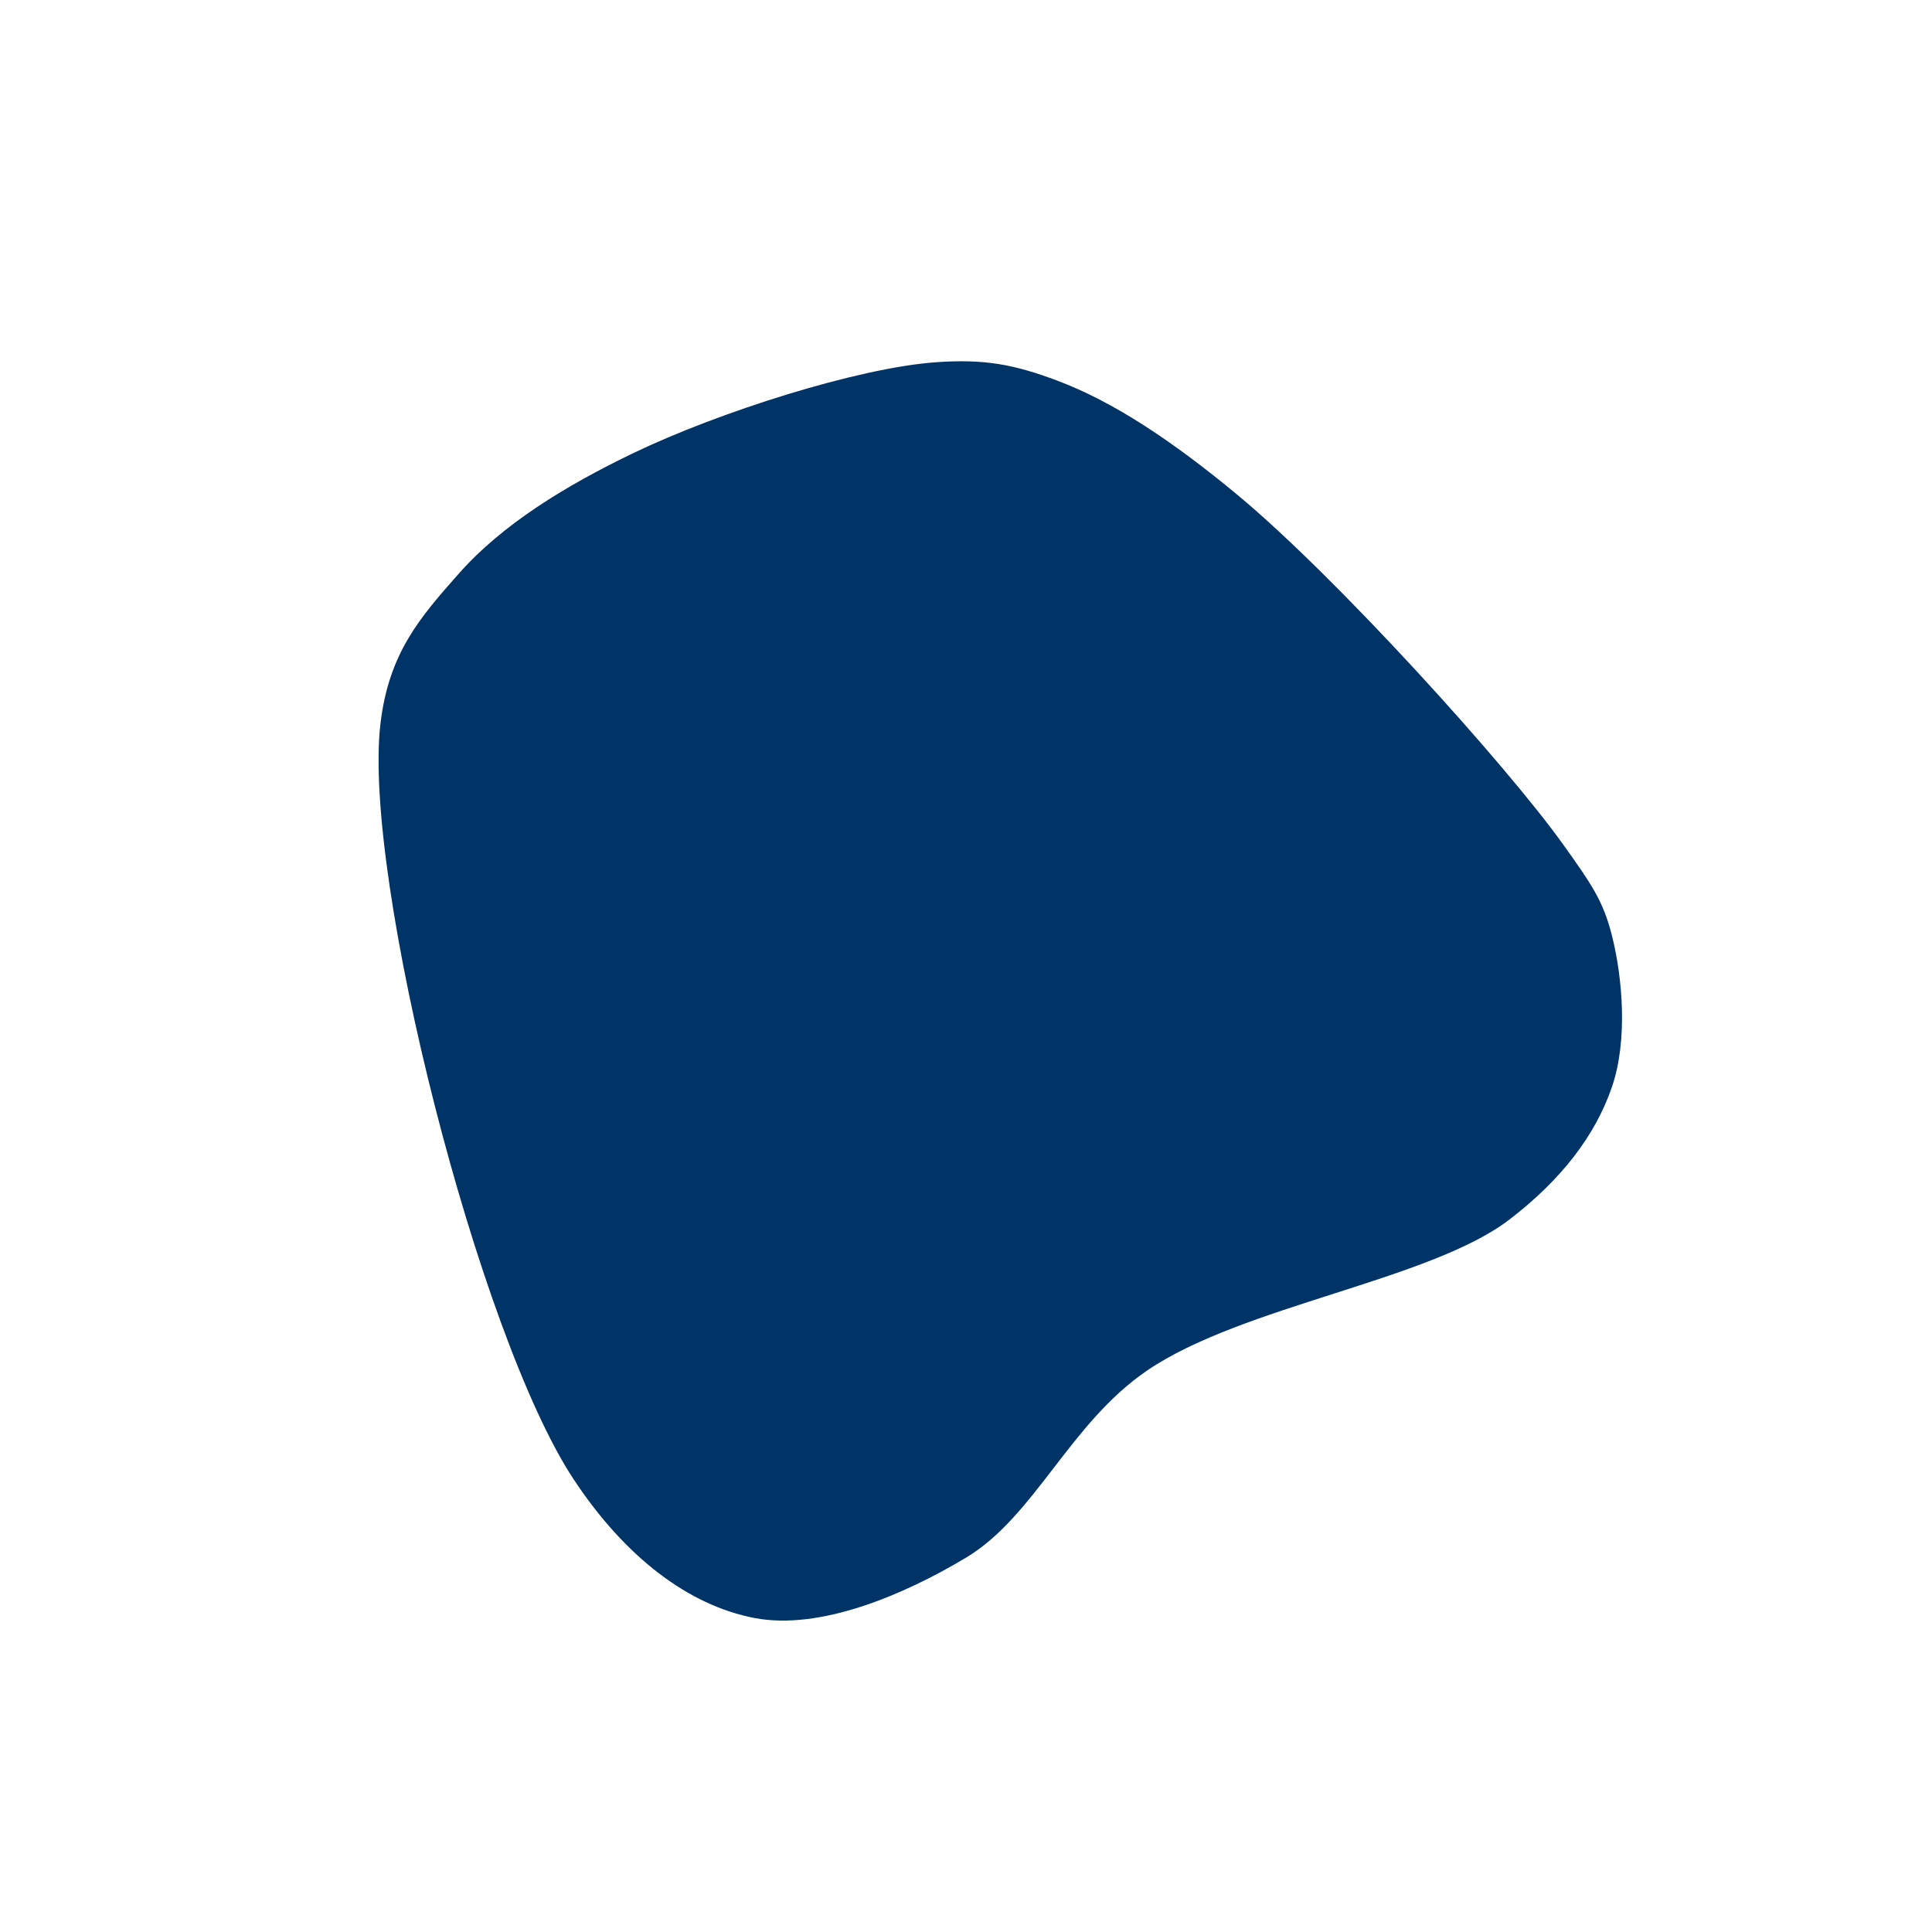
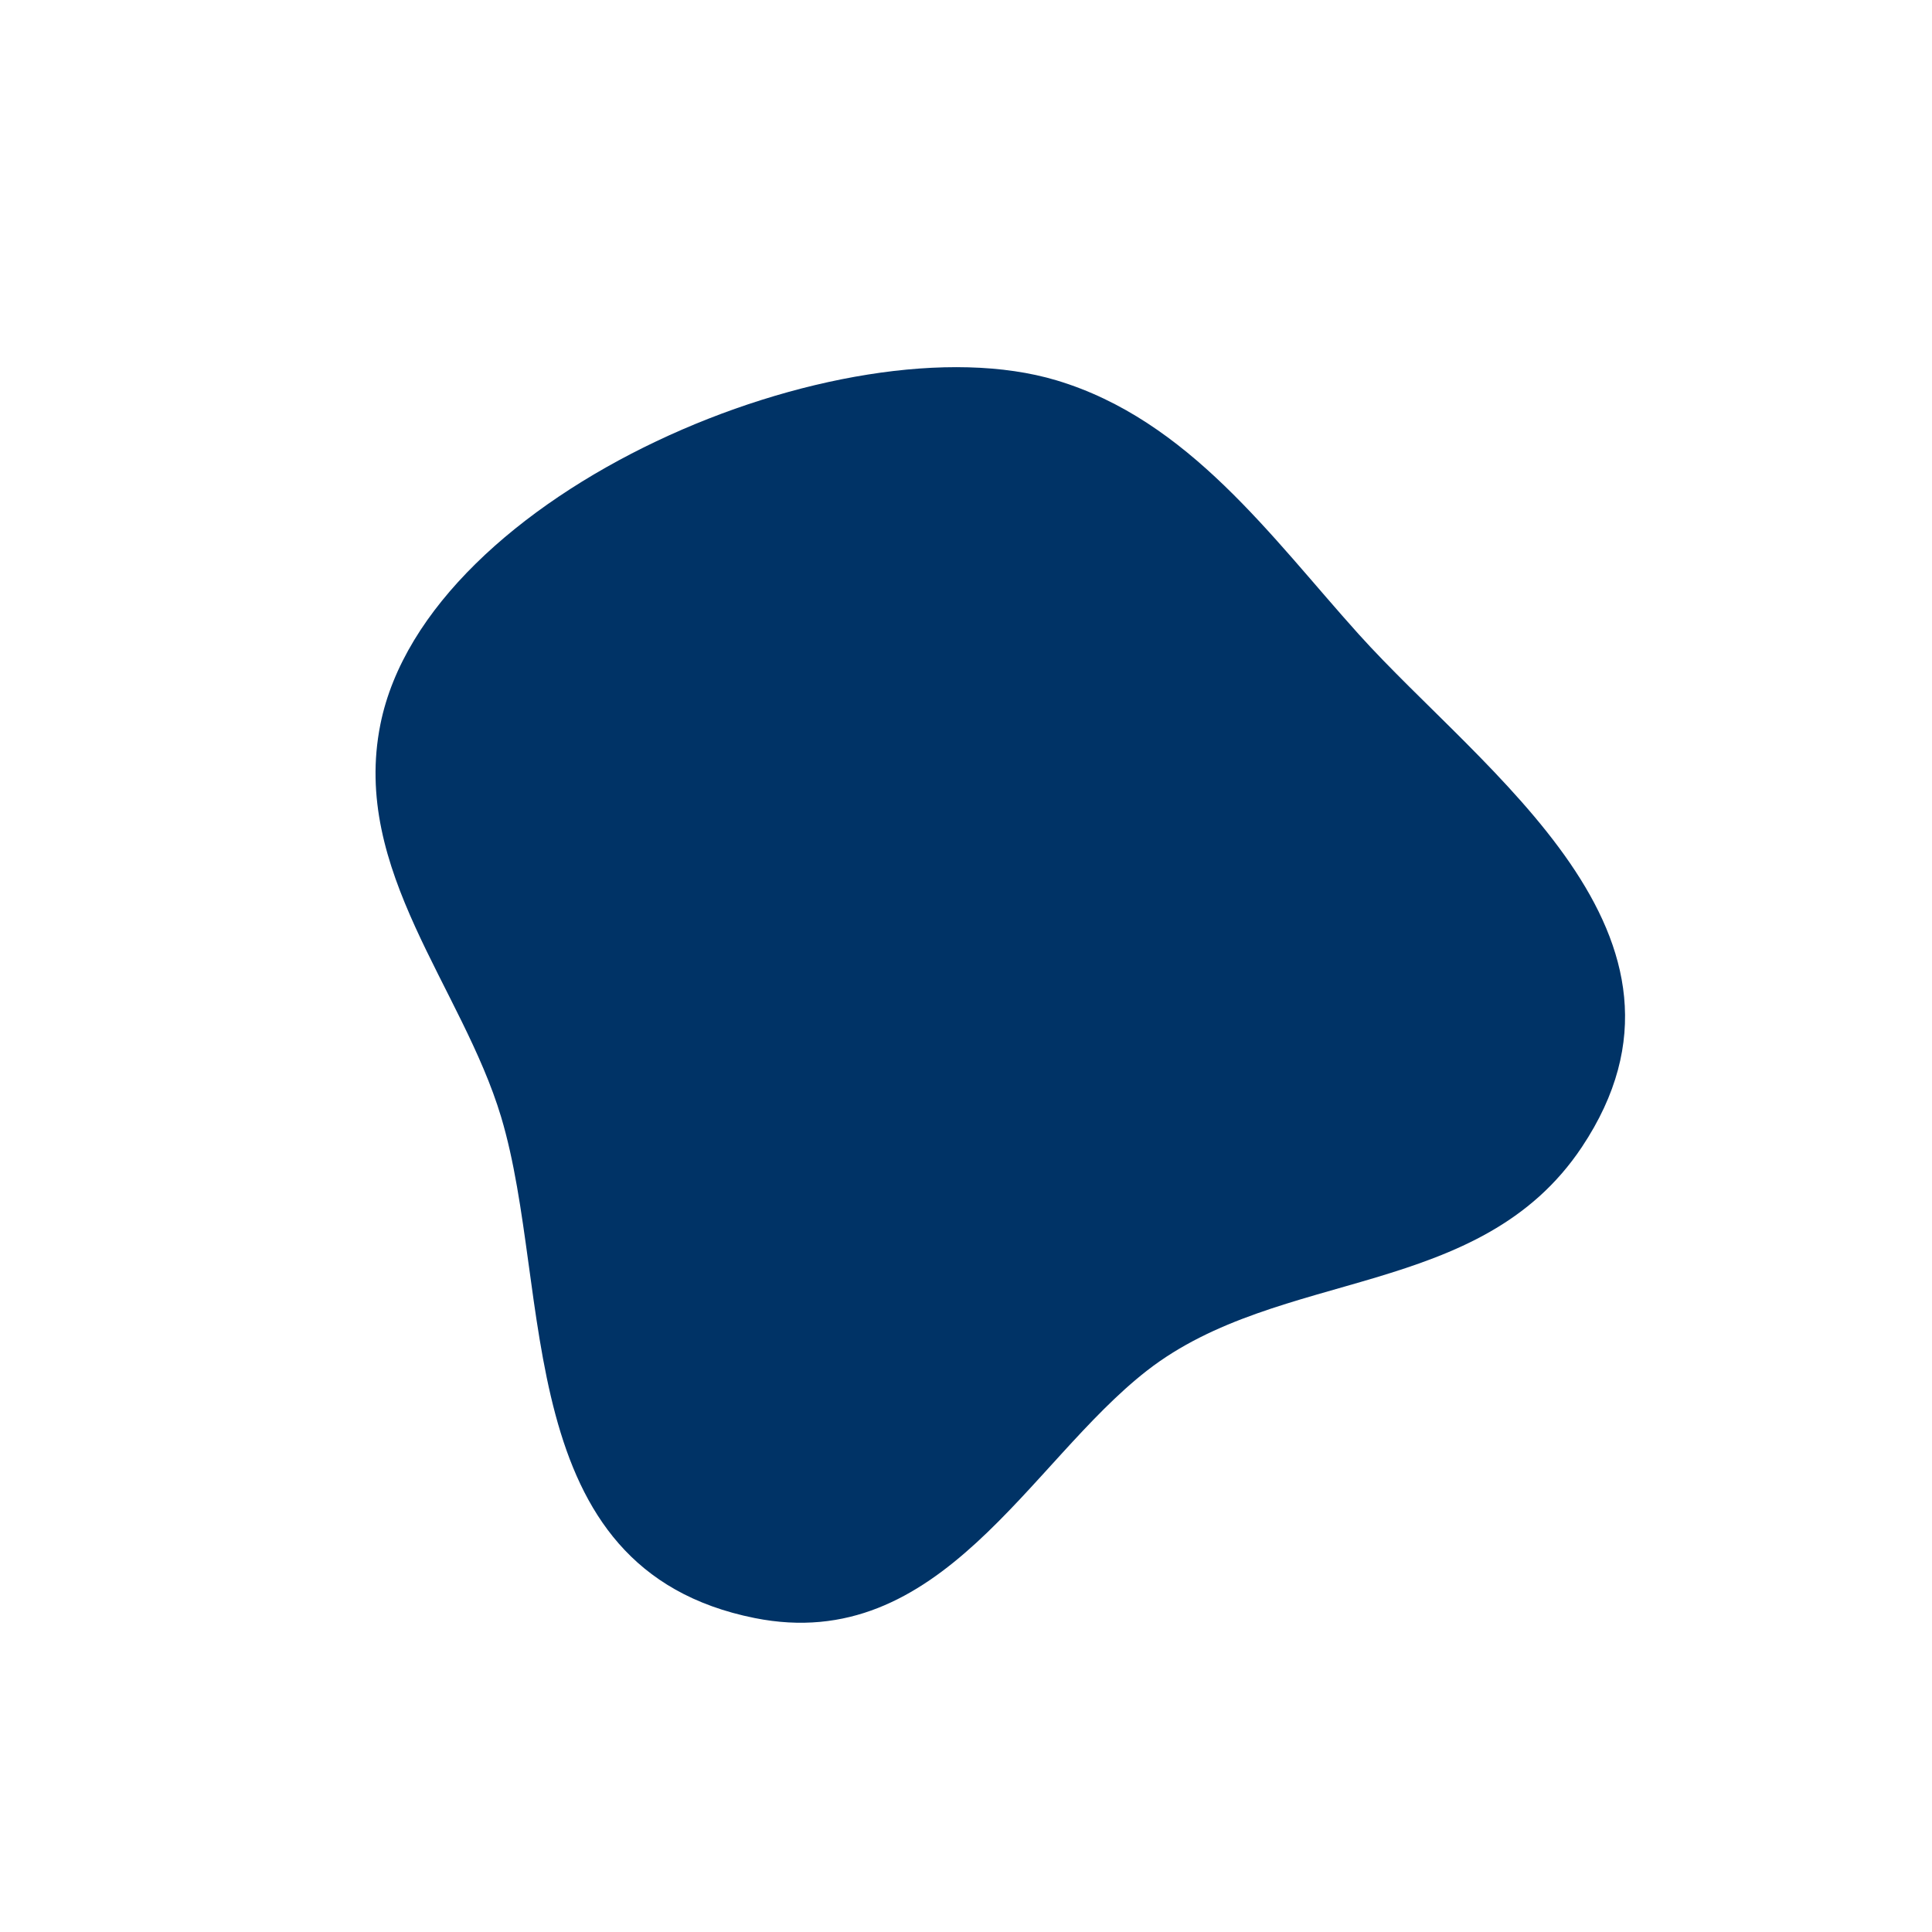
<svg xmlns="http://www.w3.org/2000/svg" viewBox="0 0 64 64" width="64" height="64">
-   <path d="M 35 12.6 C 36.867 13.296 38.836 14.603 41 16.4 C 44.233 19.084 49.873 25.3 51.8 28 C 52.692 29.25 53.108 29.831 53.4 31 C 53.754 32.418 53.923 34.468 53.4 36 C 52.848 37.616 51.72 39.082 50 40.4 C 47.371 42.415 41.149 43.254 38 45.4 C 35.435 47.148 34.282 50.232 32 51.6 C 29.904 52.856 27.15 54.009 25 53.6 C 22.809 53.183 20.703 51.579 19 49 C 15.853 44.235 12.016 29.085 12.6 24 C 12.873 21.624 13.926 20.443 15.2 19 C 16.624 17.387 18.704 16.102 21 15 C 23.795 13.658 28.401 12.186 31 12 C 32.618 11.884 33.591 12.075 35 12.6 Z" fill="#003366" />
+   <path d="M 35 12.6 C 39.383 13.915 42.119 17.799 45 21 C 49.138 25.598 57.082 30.977 52.4 38 C 49.023 43.065 42.399 41.979 38 45.4 C 34.082 48.447 31.165 54.833 25 53.6 C 16.863 51.973 18.339 42.796 16.6 37 C 15.313 32.71 11.633 28.837 12.6 24 C 14.142 16.29 27.971 10.491 35 12.6 Z" fill="#003366" />
</svg>
